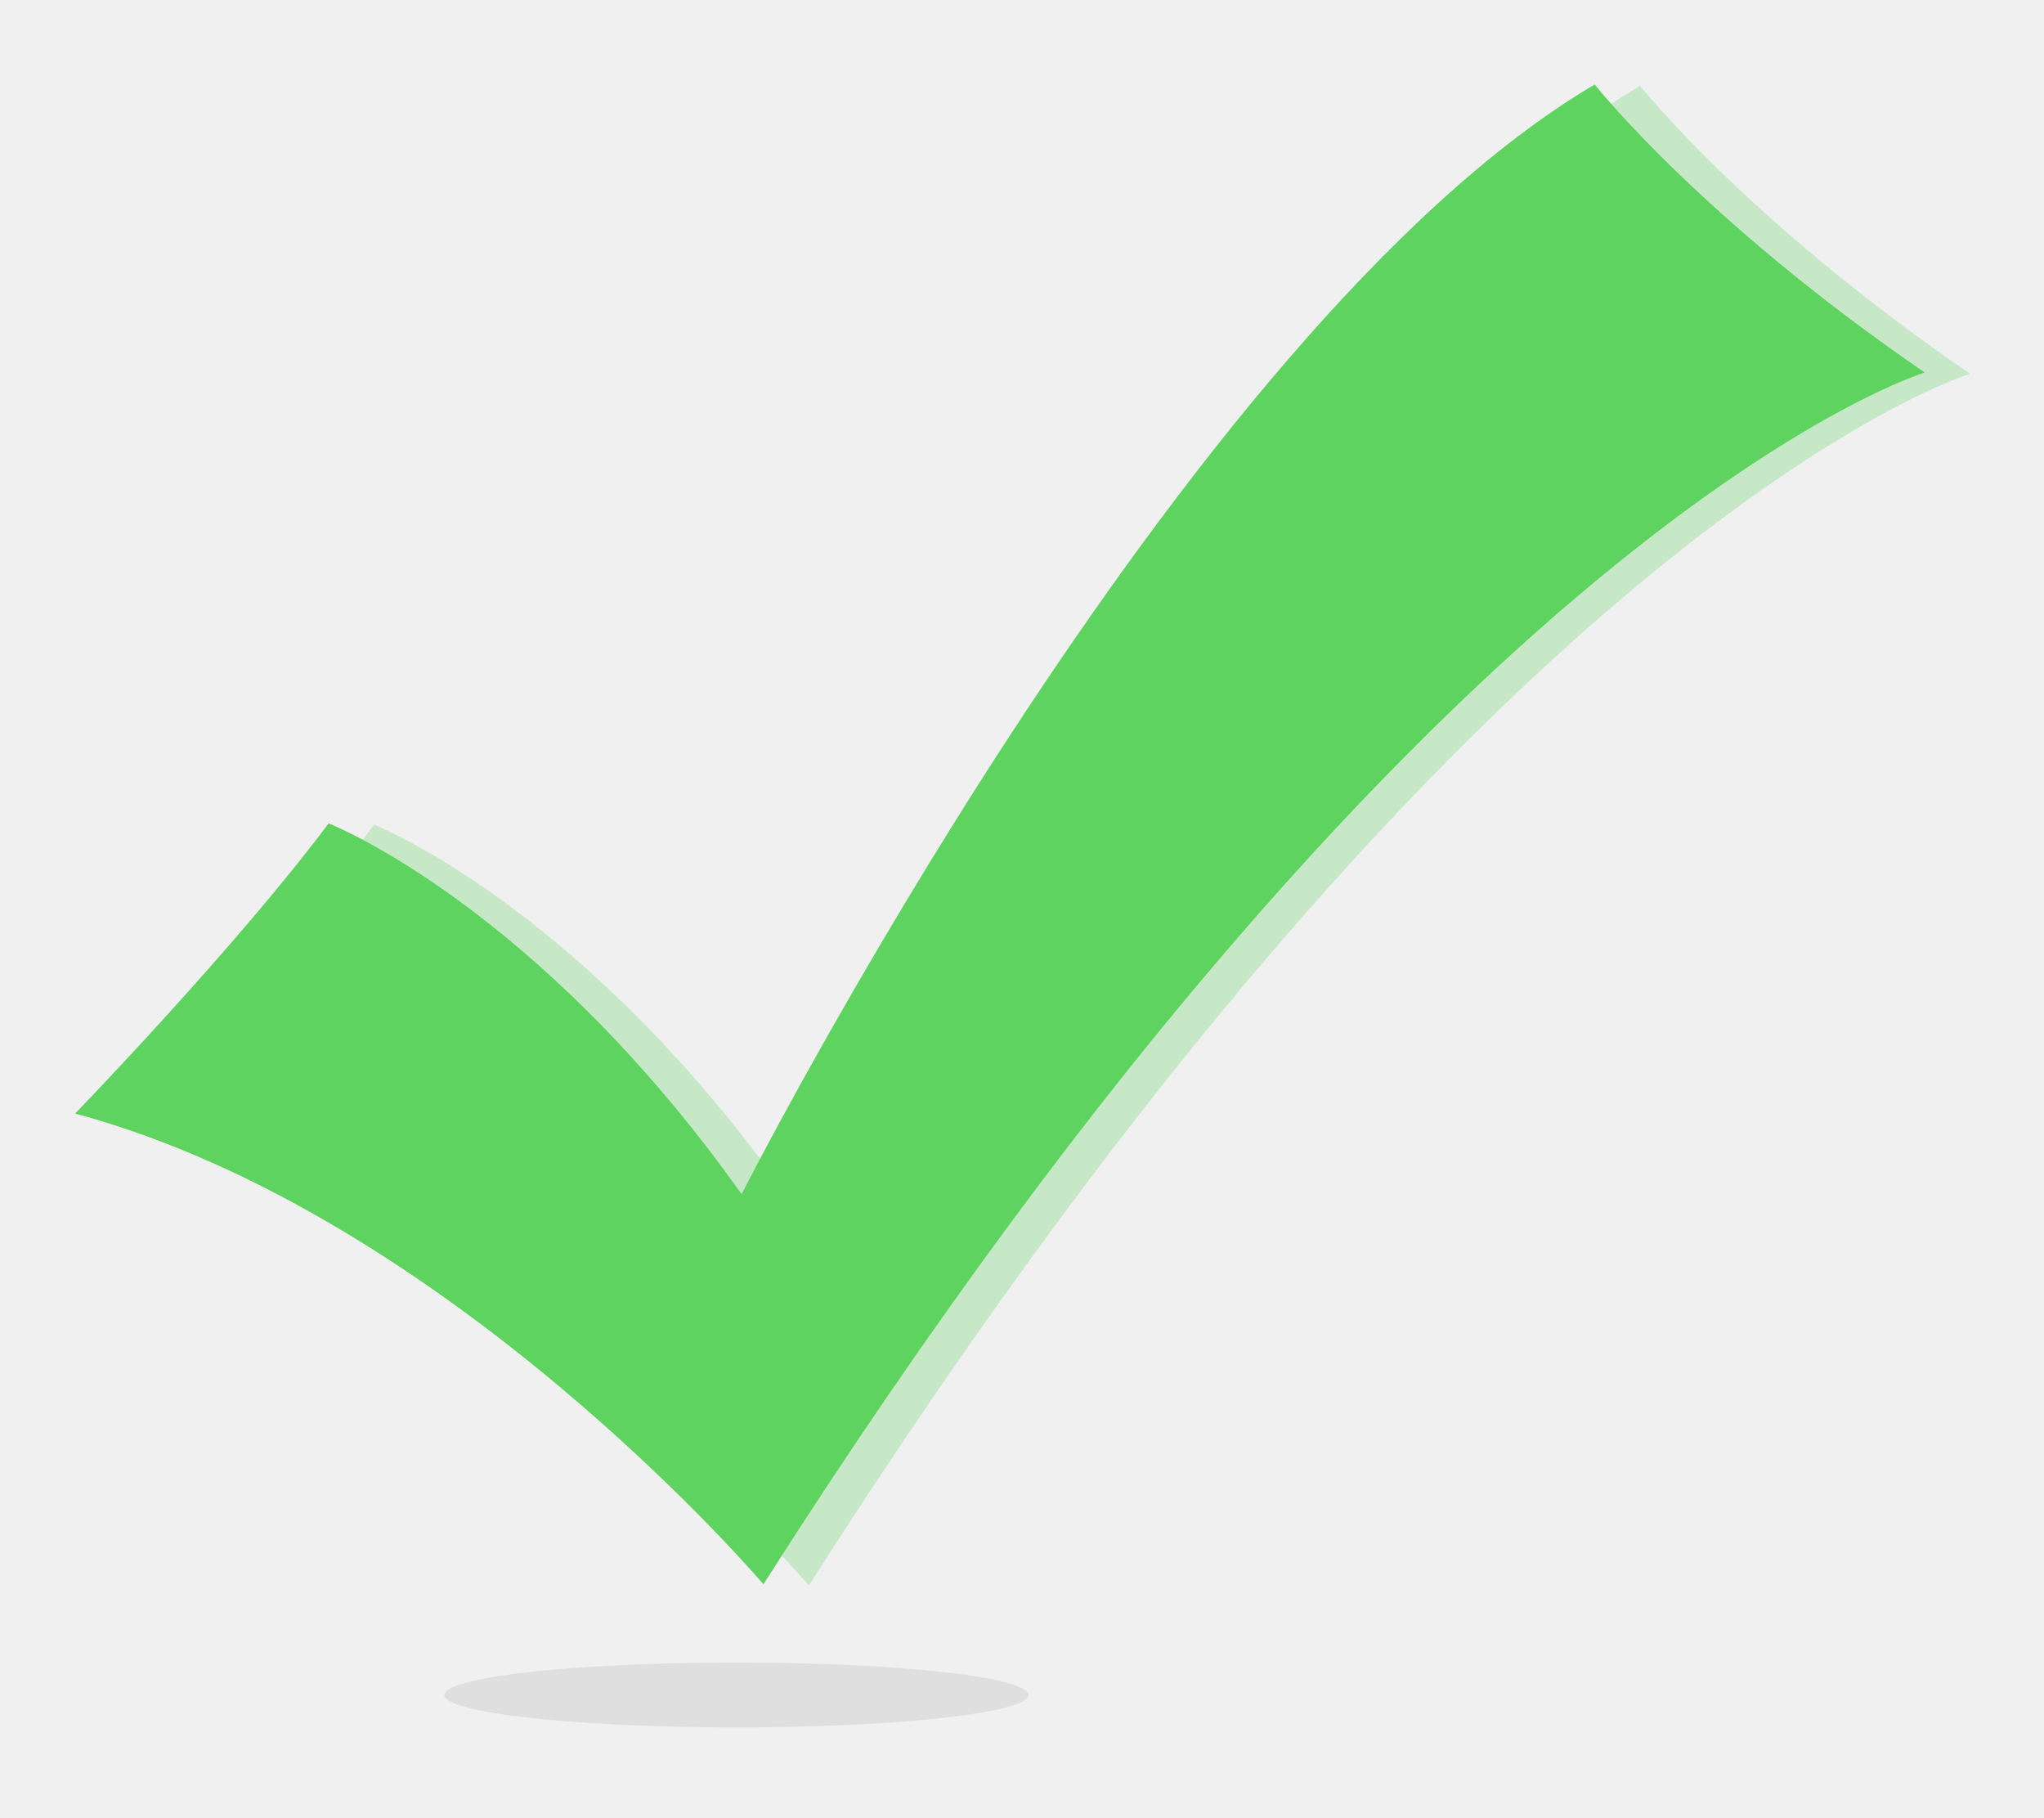
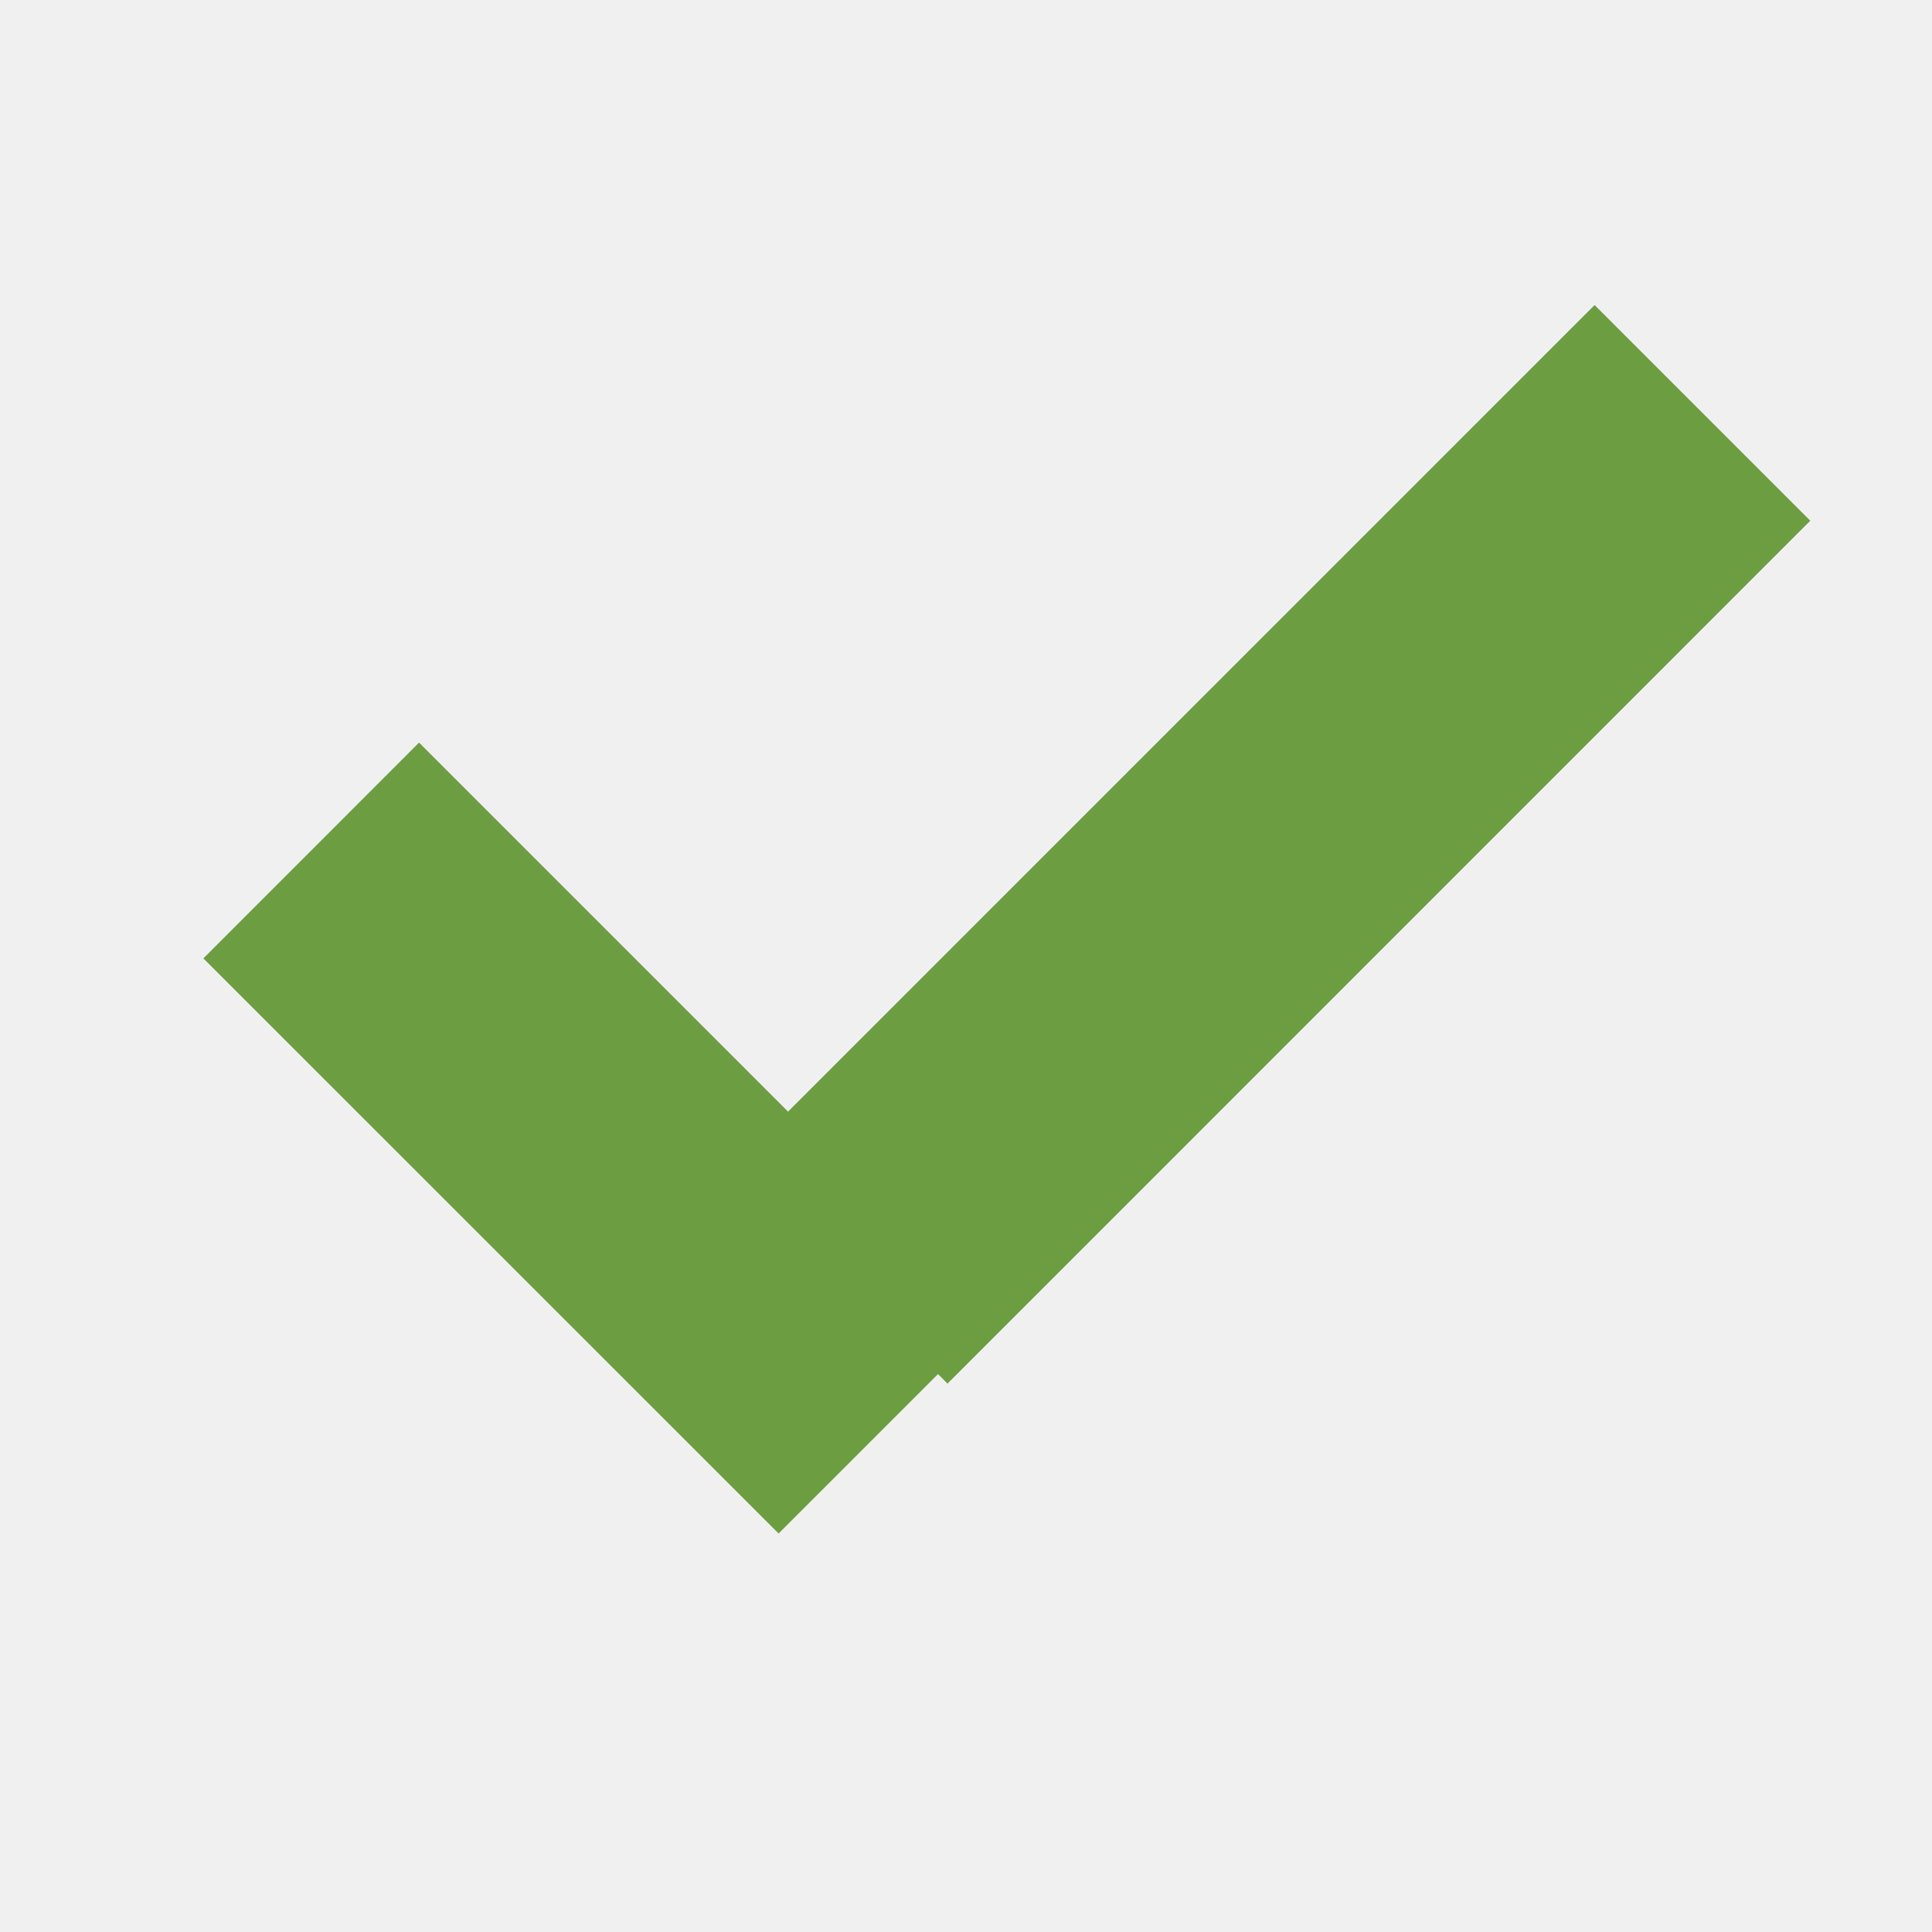
- <svg xmlns="http://www.w3.org/2000/svg" width="450" height="400" viewBox="85 145 450 400">
-   <path style="fill:#5fd35f;fill-opacity:1;fill-rule:evenodd;stroke:none;stroke-width:1px;stroke-linecap:butt;stroke-linejoin:miter;stroke-opacity:1" d="M 508.745,226.99 C 459.422,193.172 436.086,163.596 436.086,163.596 C 345,217.266 248.268,407.837 248.268,407.837 C 202.935,344.019 157.354,326.219 157.354,326.219 C 136.862,353.601 101.541,390.093 101.541,390.093 C 183.924,412.281 253.073,493.7 253.073,493.7 C 402.557,259.013 508.745,226.99 508.745,226.99 z " />
-   <path style="opacity:0.2;fill:#999999;fill-opacity:1;stroke:none;stroke-width:1;stroke-miterlimit:4;stroke-dasharray:none;stroke-opacity:0" d="M 302.03,528.363 A 64.286,7.143 0 1 1 301.979,528.328" transform="translate(8.571428,-11.42857)" />
-   <path style="opacity:0.278;fill:#5fd35f;fill-opacity:1;fill-rule:evenodd;stroke:none;stroke-width:1px;stroke-linecap:butt;stroke-linejoin:miter;stroke-opacity:1" d="M 518.745,227.276 C 469.422,193.458 446.086,163.881 446.086,163.881 C 355,217.552 258.268,408.123 258.268,408.123 C 212.935,344.305 167.354,326.505 167.354,326.505 C 146.862,353.887 111.541,390.379 111.541,390.379 C 193.924,412.566 263.073,493.986 263.073,493.986 C 412.557,259.299 518.745,227.276 518.745,227.276 z " />
+ <svg xmlns="http://www.w3.org/2000/svg" xmlns:xlink="http://www.w3.org/1999/xlink" width="19px" height="19px" viewBox="0 0 19 19" version="1.1">
+   <defs>
+     <rect id="path-1" x="0" y="0" width="19" height="19" />
+     <mask id="mask-2" maskContentUnits="userSpaceOnUse" maskUnits="objectBoundingBox" x="0" y="0" width="19" height="19" fill="white">
+       <use xlink:href="#path-1" />
+     </mask>
+   </defs>
+   <g id="PHYnet-Desktop-Styles" stroke="none" stroke-width="1" fill="none" fill-rule="evenodd">
+     <g id="DESKTOP_Beacons_List-View" transform="translate(-309, -342)">
+       <g id="Checkbox-Checked" transform="translate(309, 342)">
+         <path d="M7.75,10.932 L4.121,7.303 L2,9.425 L7.657,15.081 L9.225,13.513 L9.318,13.607 L17.803,5.121 L15.682,3 L7.75,10.932 Z" id="Combined-Shape" fill="#6C9E41" />
+       </g>
+     </g>
+   </g>
</svg>
